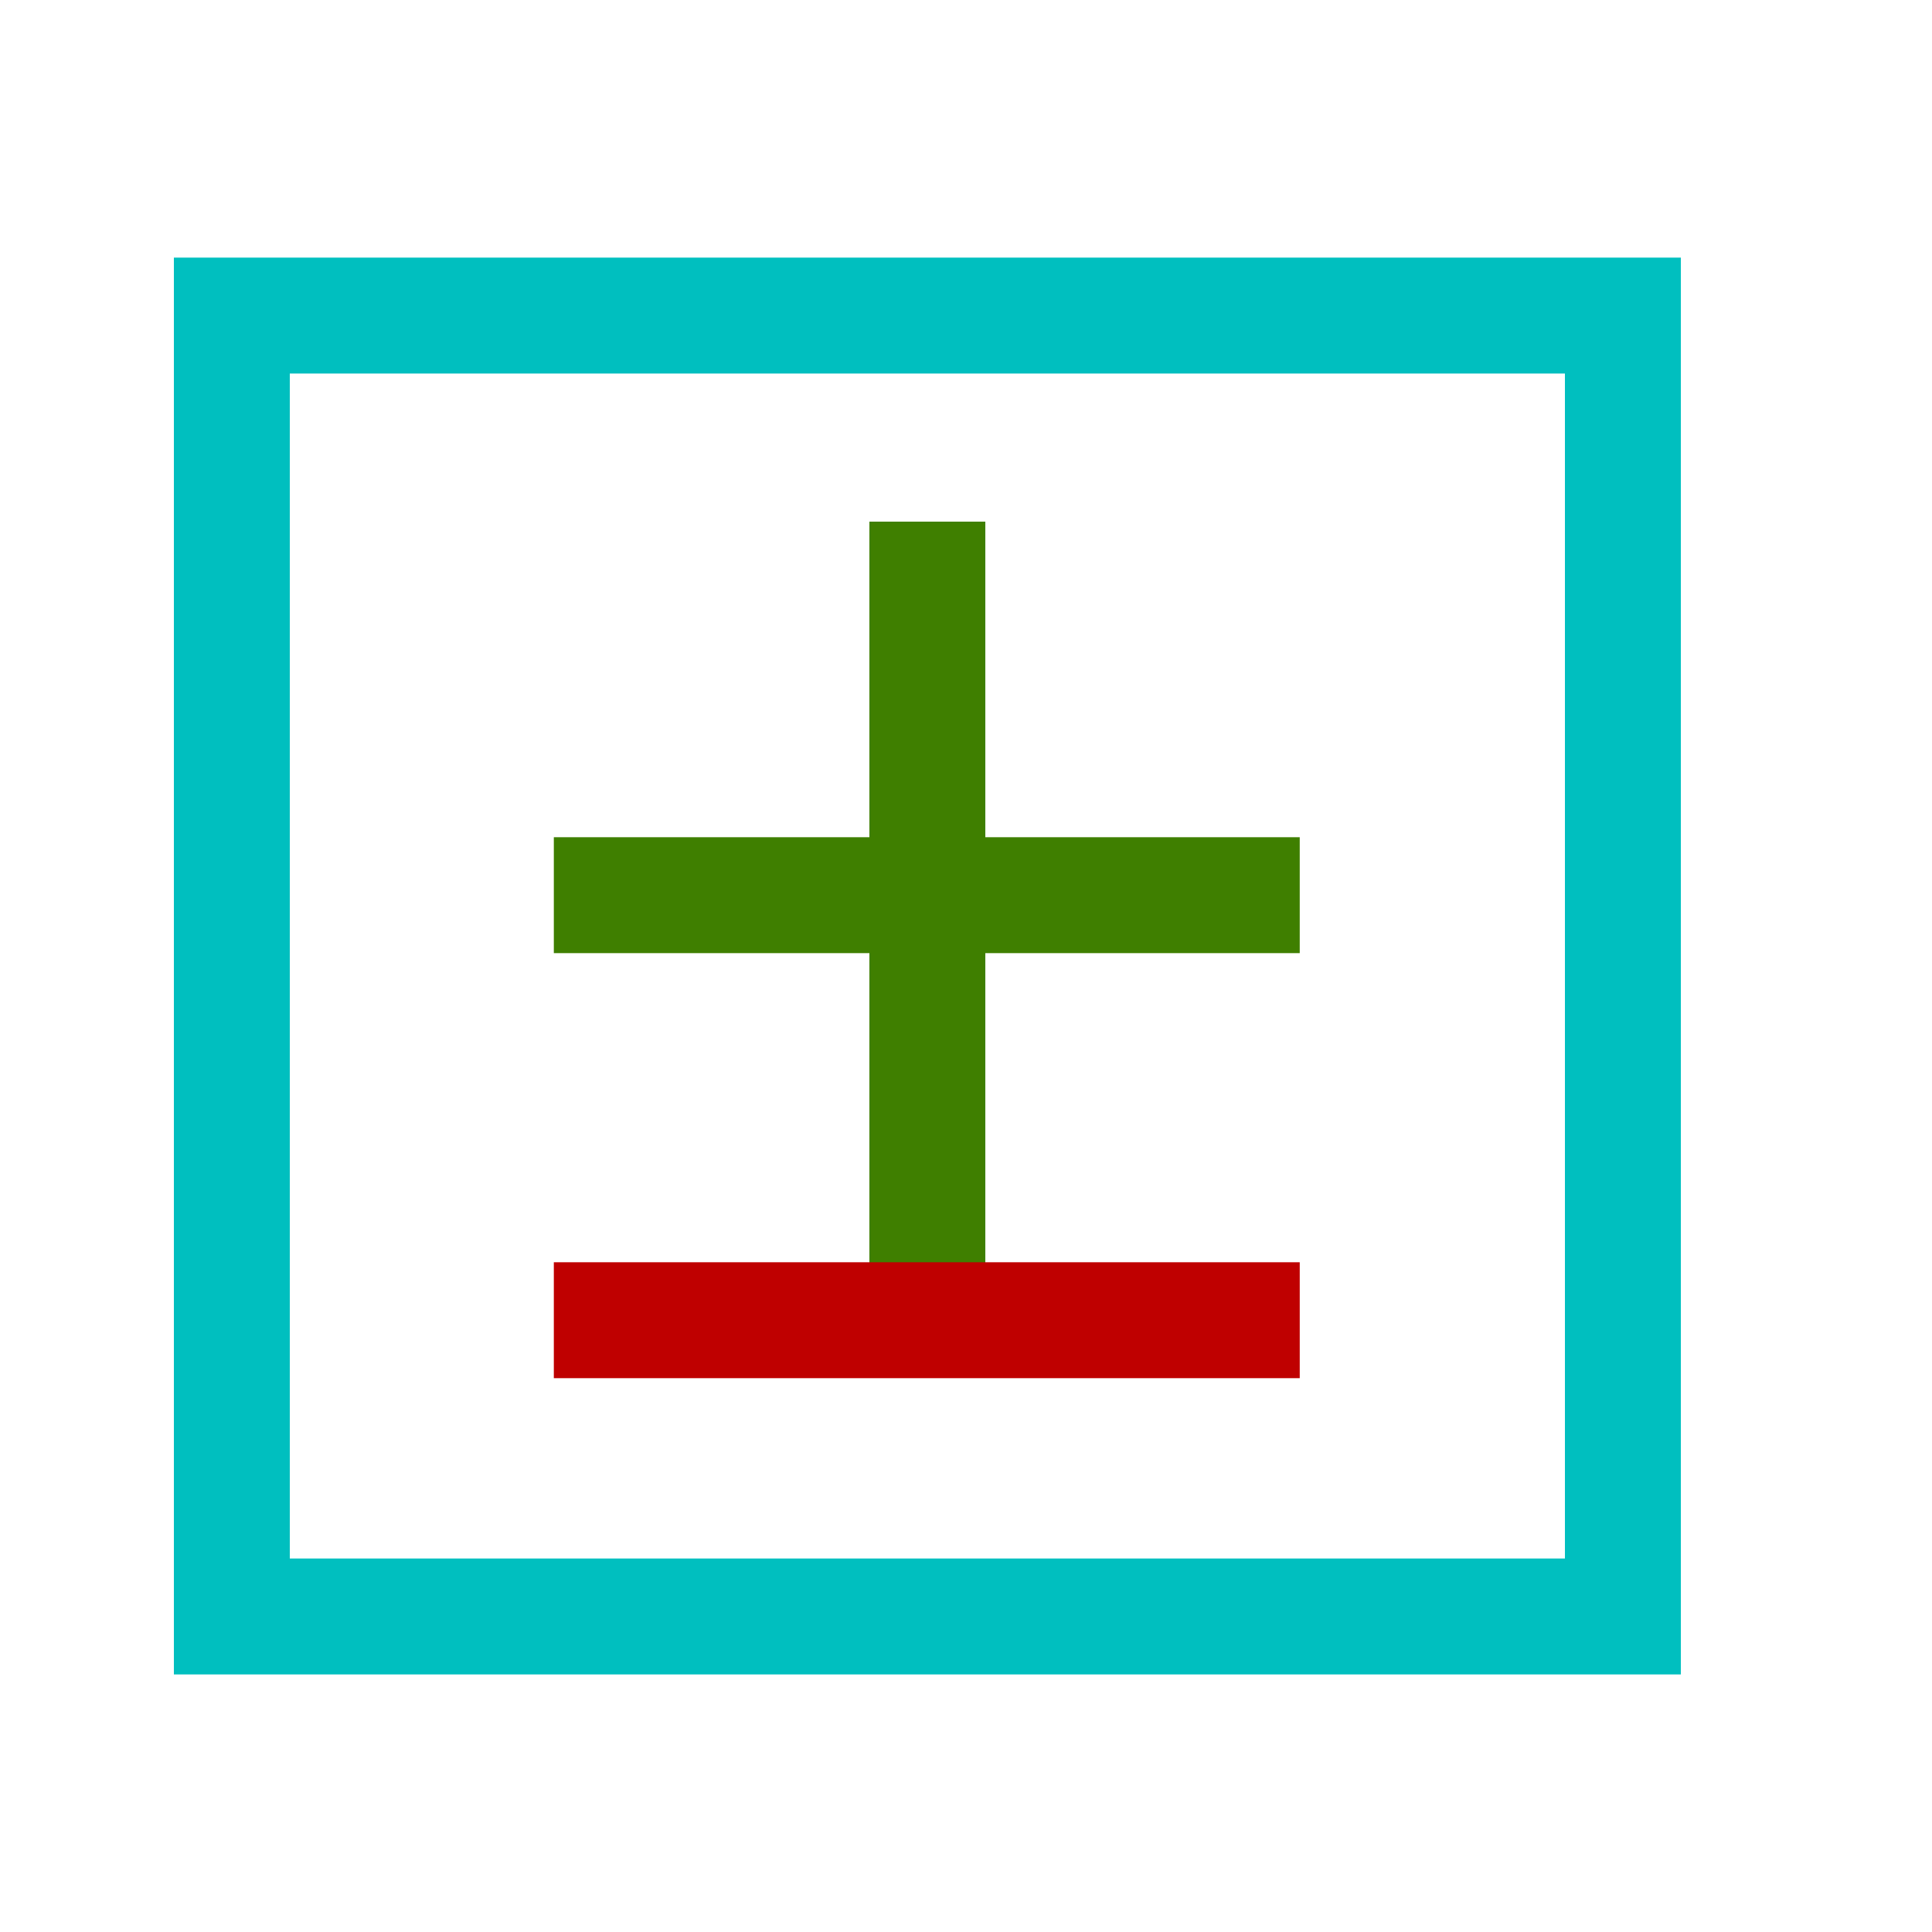
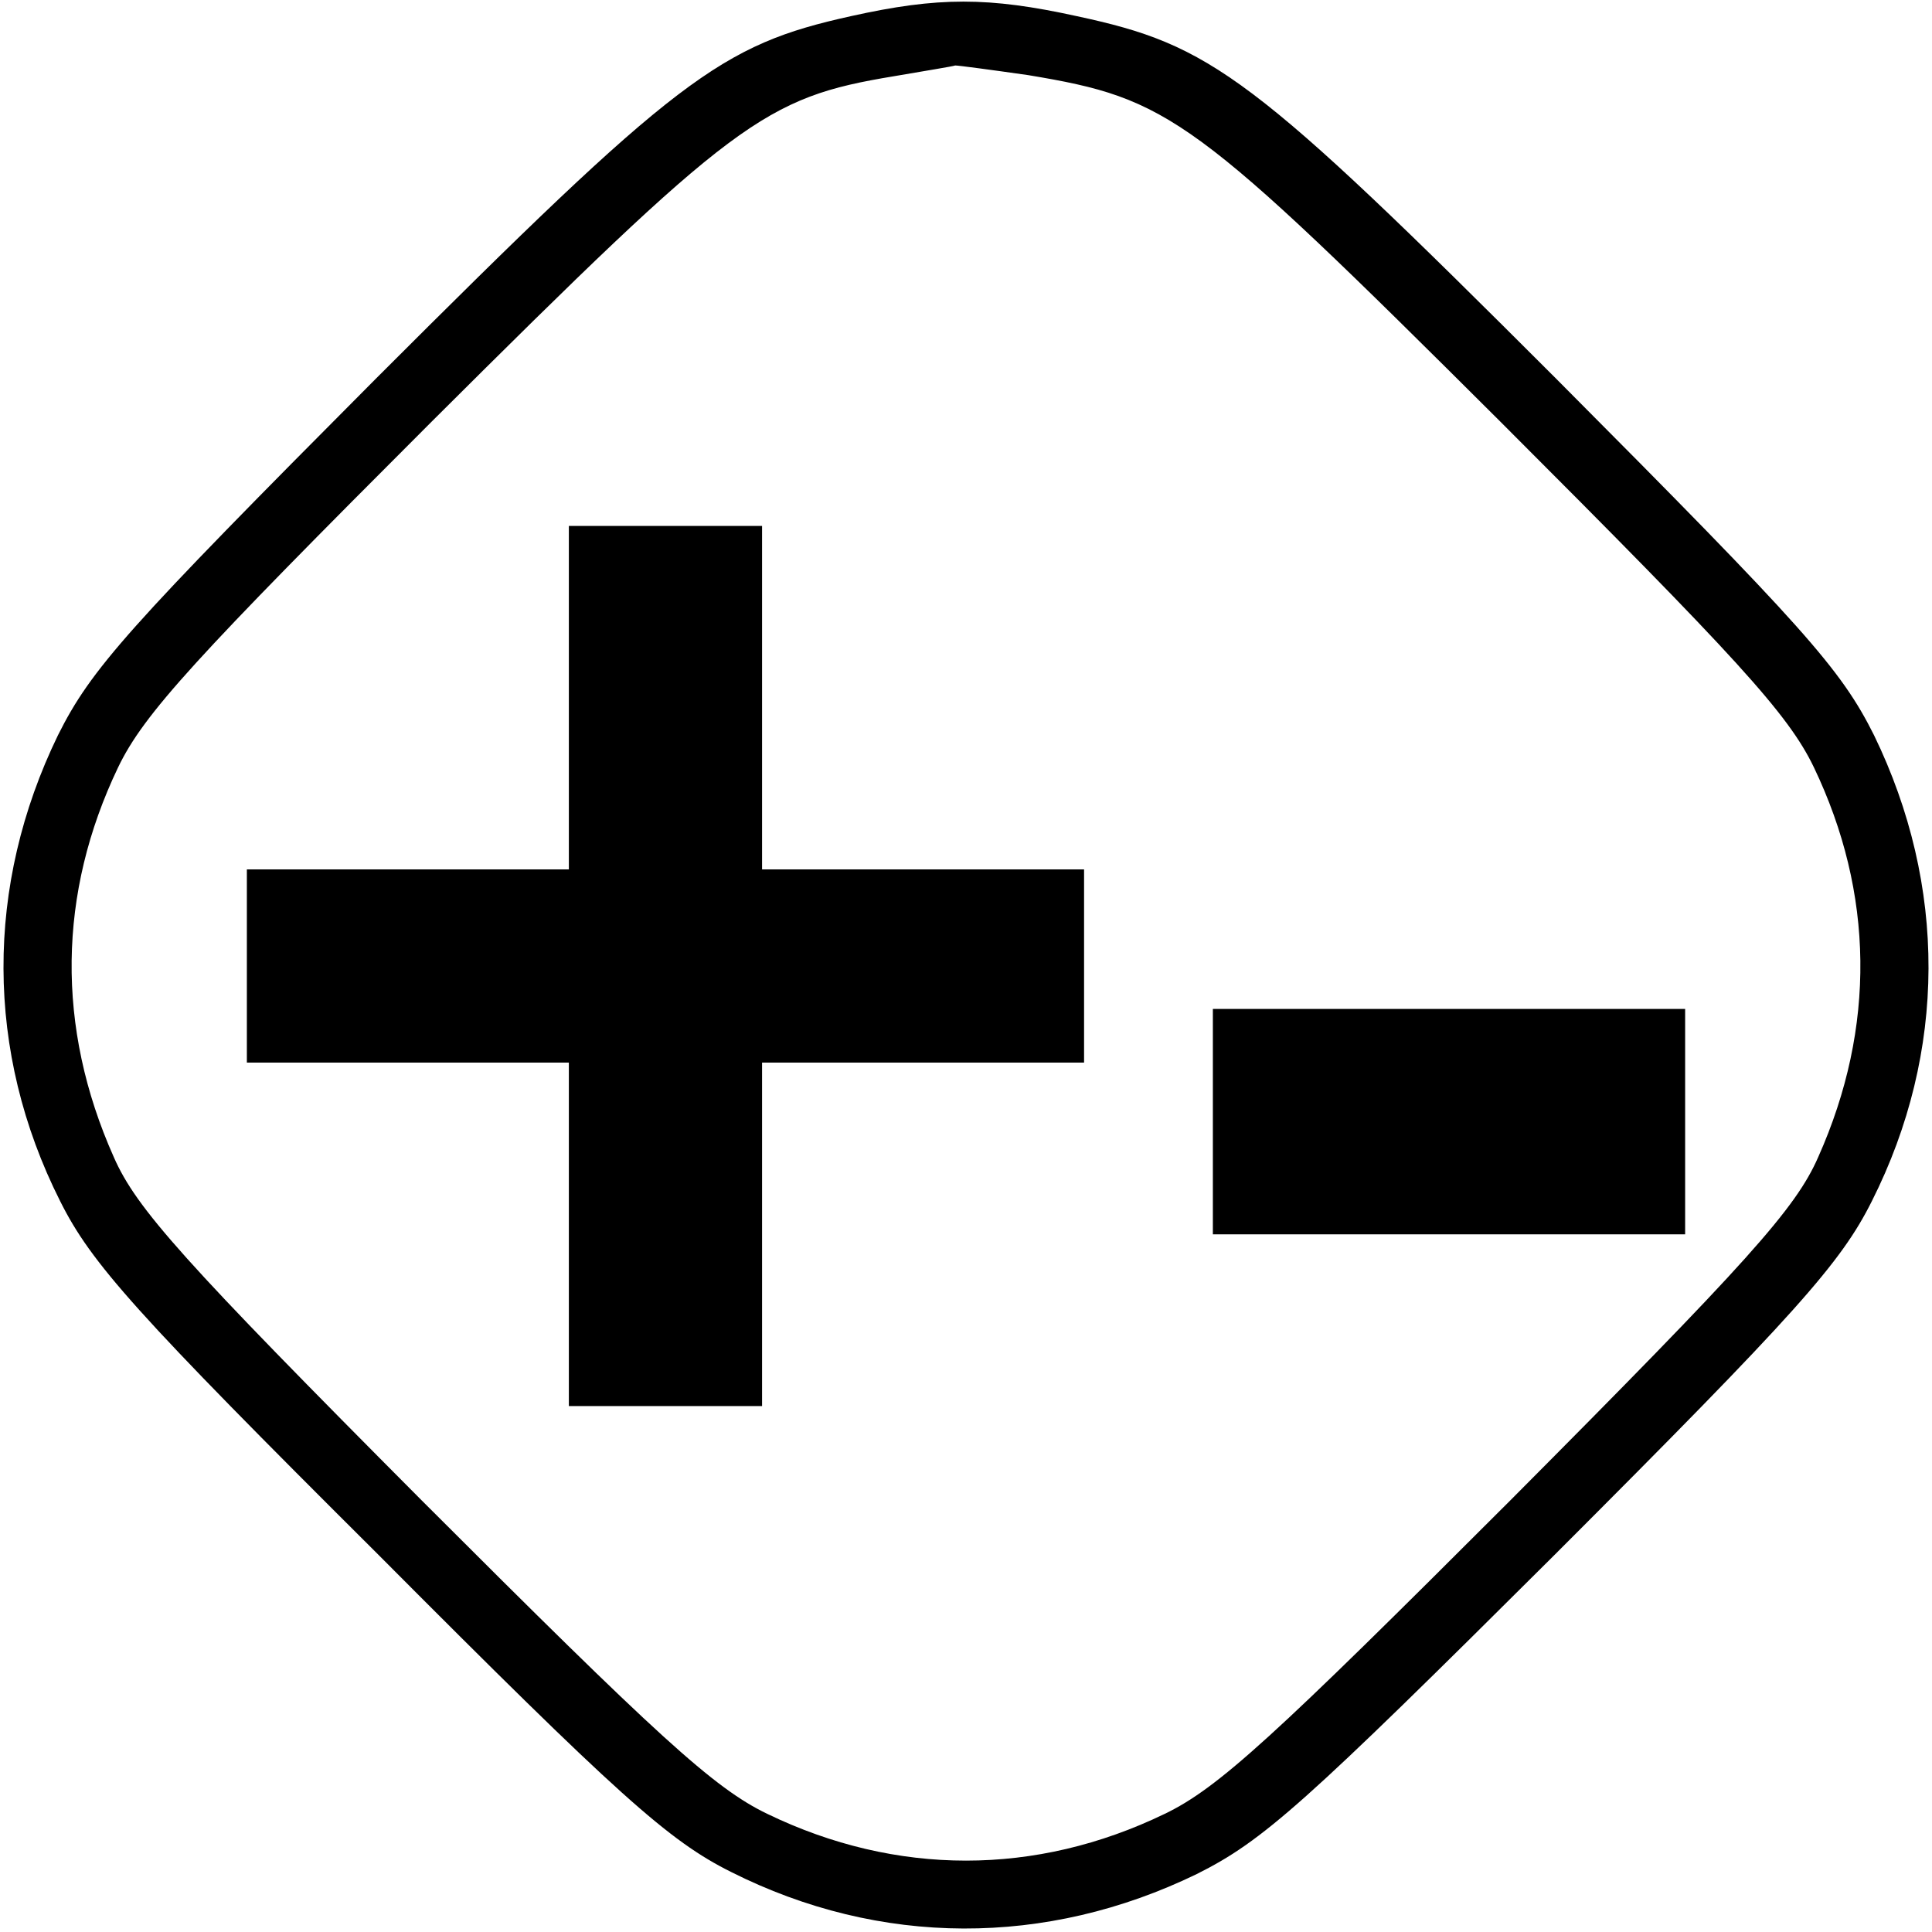
- <svg xmlns="http://www.w3.org/2000/svg" width="50" height="50">
-   <g>
-     <line stroke="#3f7f00" stroke-width="3" stroke-linecap="undefined" stroke-linejoin="undefined" id="svg_2" y2="23.167" x2="33.637" y1="23.167" x1="14.333" fill="none" />
-     <line stroke-width="3" stroke-linecap="undefined" stroke-linejoin="undefined" id="svg_3" y2="33.525" x2="24" y1="13.5" x1="24" stroke="#3f7f00" fill="none" />
-     <line stroke="#bf0000" stroke-width="3" stroke-linecap="undefined" stroke-linejoin="undefined" id="svg_4" y2="34.167" x2="33.637" y1="34.167" x1="14.333" fill="none" />
-     <rect id="svg_5" height="33.667" width="36" y="8.167" x="6" stroke-width="3" stroke="#00bfbf" fill="none" />
+ <svg xmlns="http://www.w3.org/2000/svg" version="1.0" width="180pt" height="180pt" viewBox="0 0 180 180" preserveAspectRatio="xMidYMid meet">
+   <g transform="translate(0,180) scale(0.1,-0.1)" fill="#000000" stroke="none">
+     <path d="M793 1785 c-122 -27 -161 -56 -443 -338 -231 -232 -265 -270 -296 -332 -68 -140 -68 -295 2 -434 29 -58 70 -104 296 -329 225 -226 271 -267 329 -296 139 -70 294 -70 434 -2 62 31 100 65 333 297 226 226 267 272 296 330 70 139 70 294 2 434 -31 62 -65 100 -296 332 -284 284 -321 311 -447 338 -82 18 -129 18 -210 0z m165 -55 c132 -22 153 -37 440 -323 220 -220 268 -272 292 -322 56 -117 58 -242 4 -363 -21 -48 -65 -97 -287 -320 -220 -220 -272 -268 -322 -292 -120 -58 -250 -58 -370 0 -50 24 -102 72 -322 292 -222 223 -266 272 -287 320 -54 121 -52 246 4 363 24 50 72 102 292 322 283 282 310 302 431 322 29 5 54 9 57 10 3 0 33 -4 68 -9z" />
+     <path d="M530 1150 l0 -160 -150 0 -150 0 0 -90 0 -90 150 0 150 0 0 -160 0 -160 90 0 90 0 0 160 0 160 150 0 150 0 0 90 0 90 -150 0 -150 0 0 160 0 160 -90 0 -90 0 0 -160z" />
+     <path d="M1130 755 l0 -105 220 0 220 0 0 105 0 105 -220 0 -220 0 0 -105z" />
  </g>
</svg>
